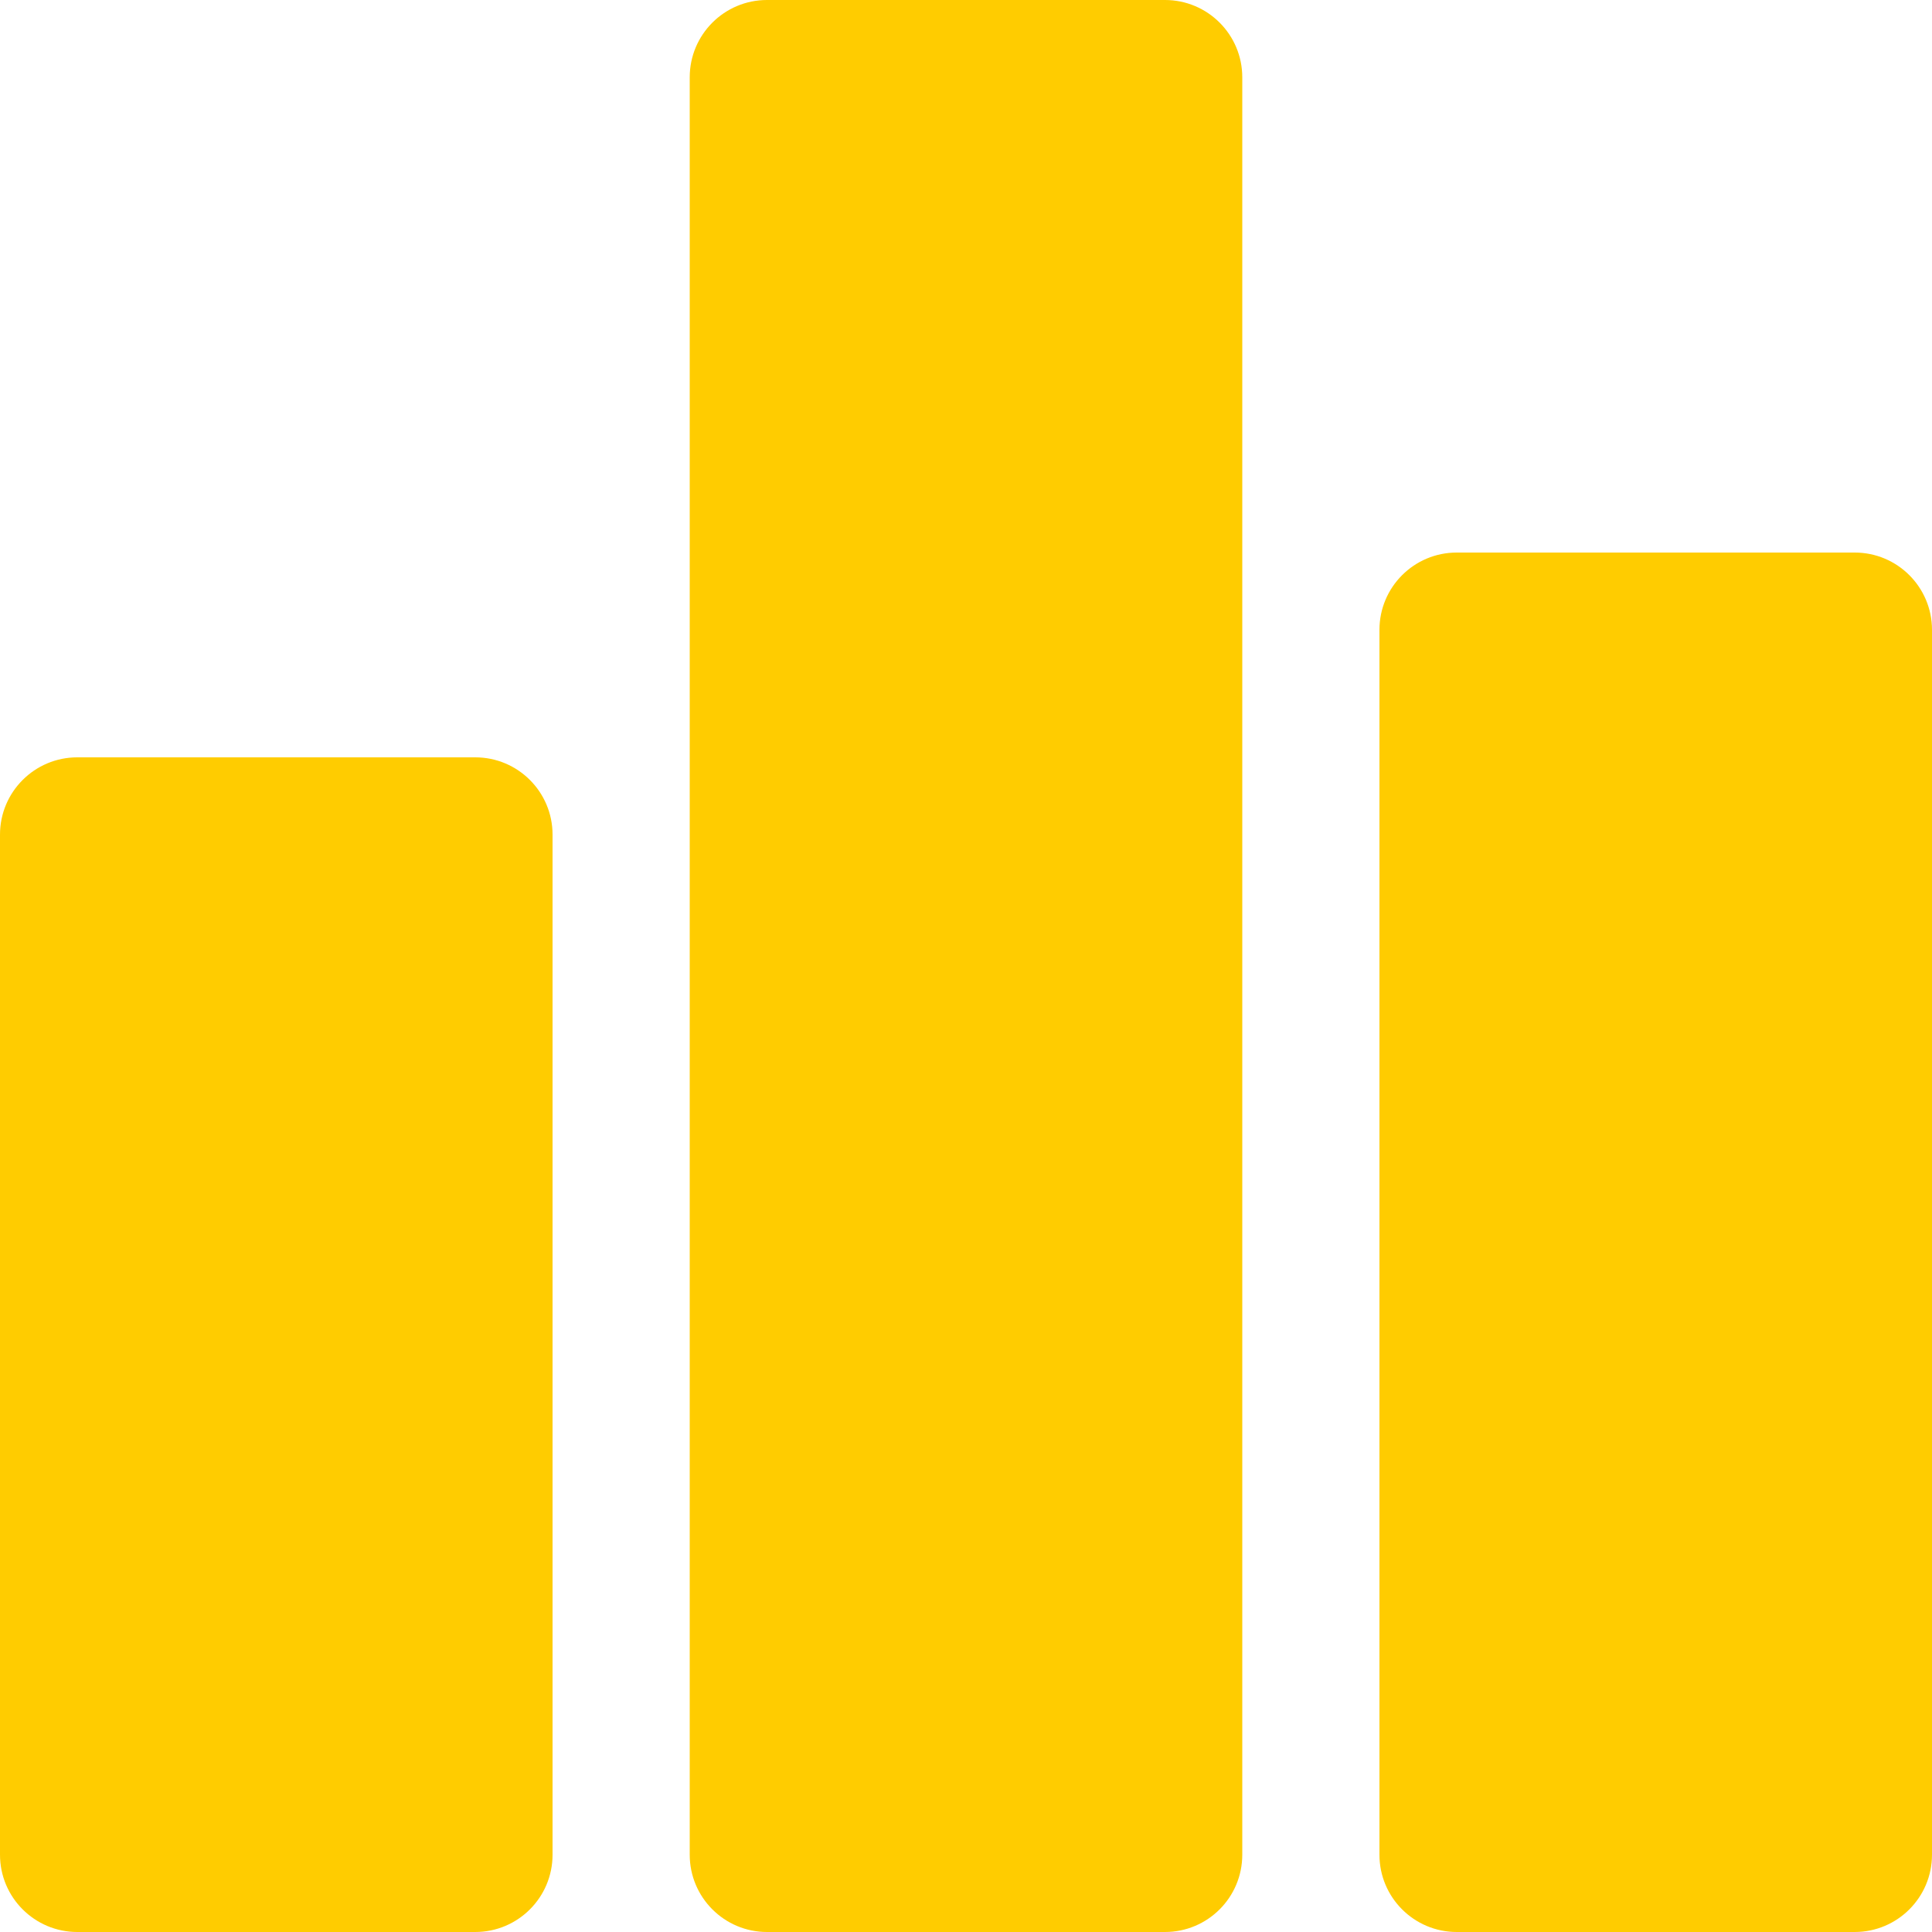
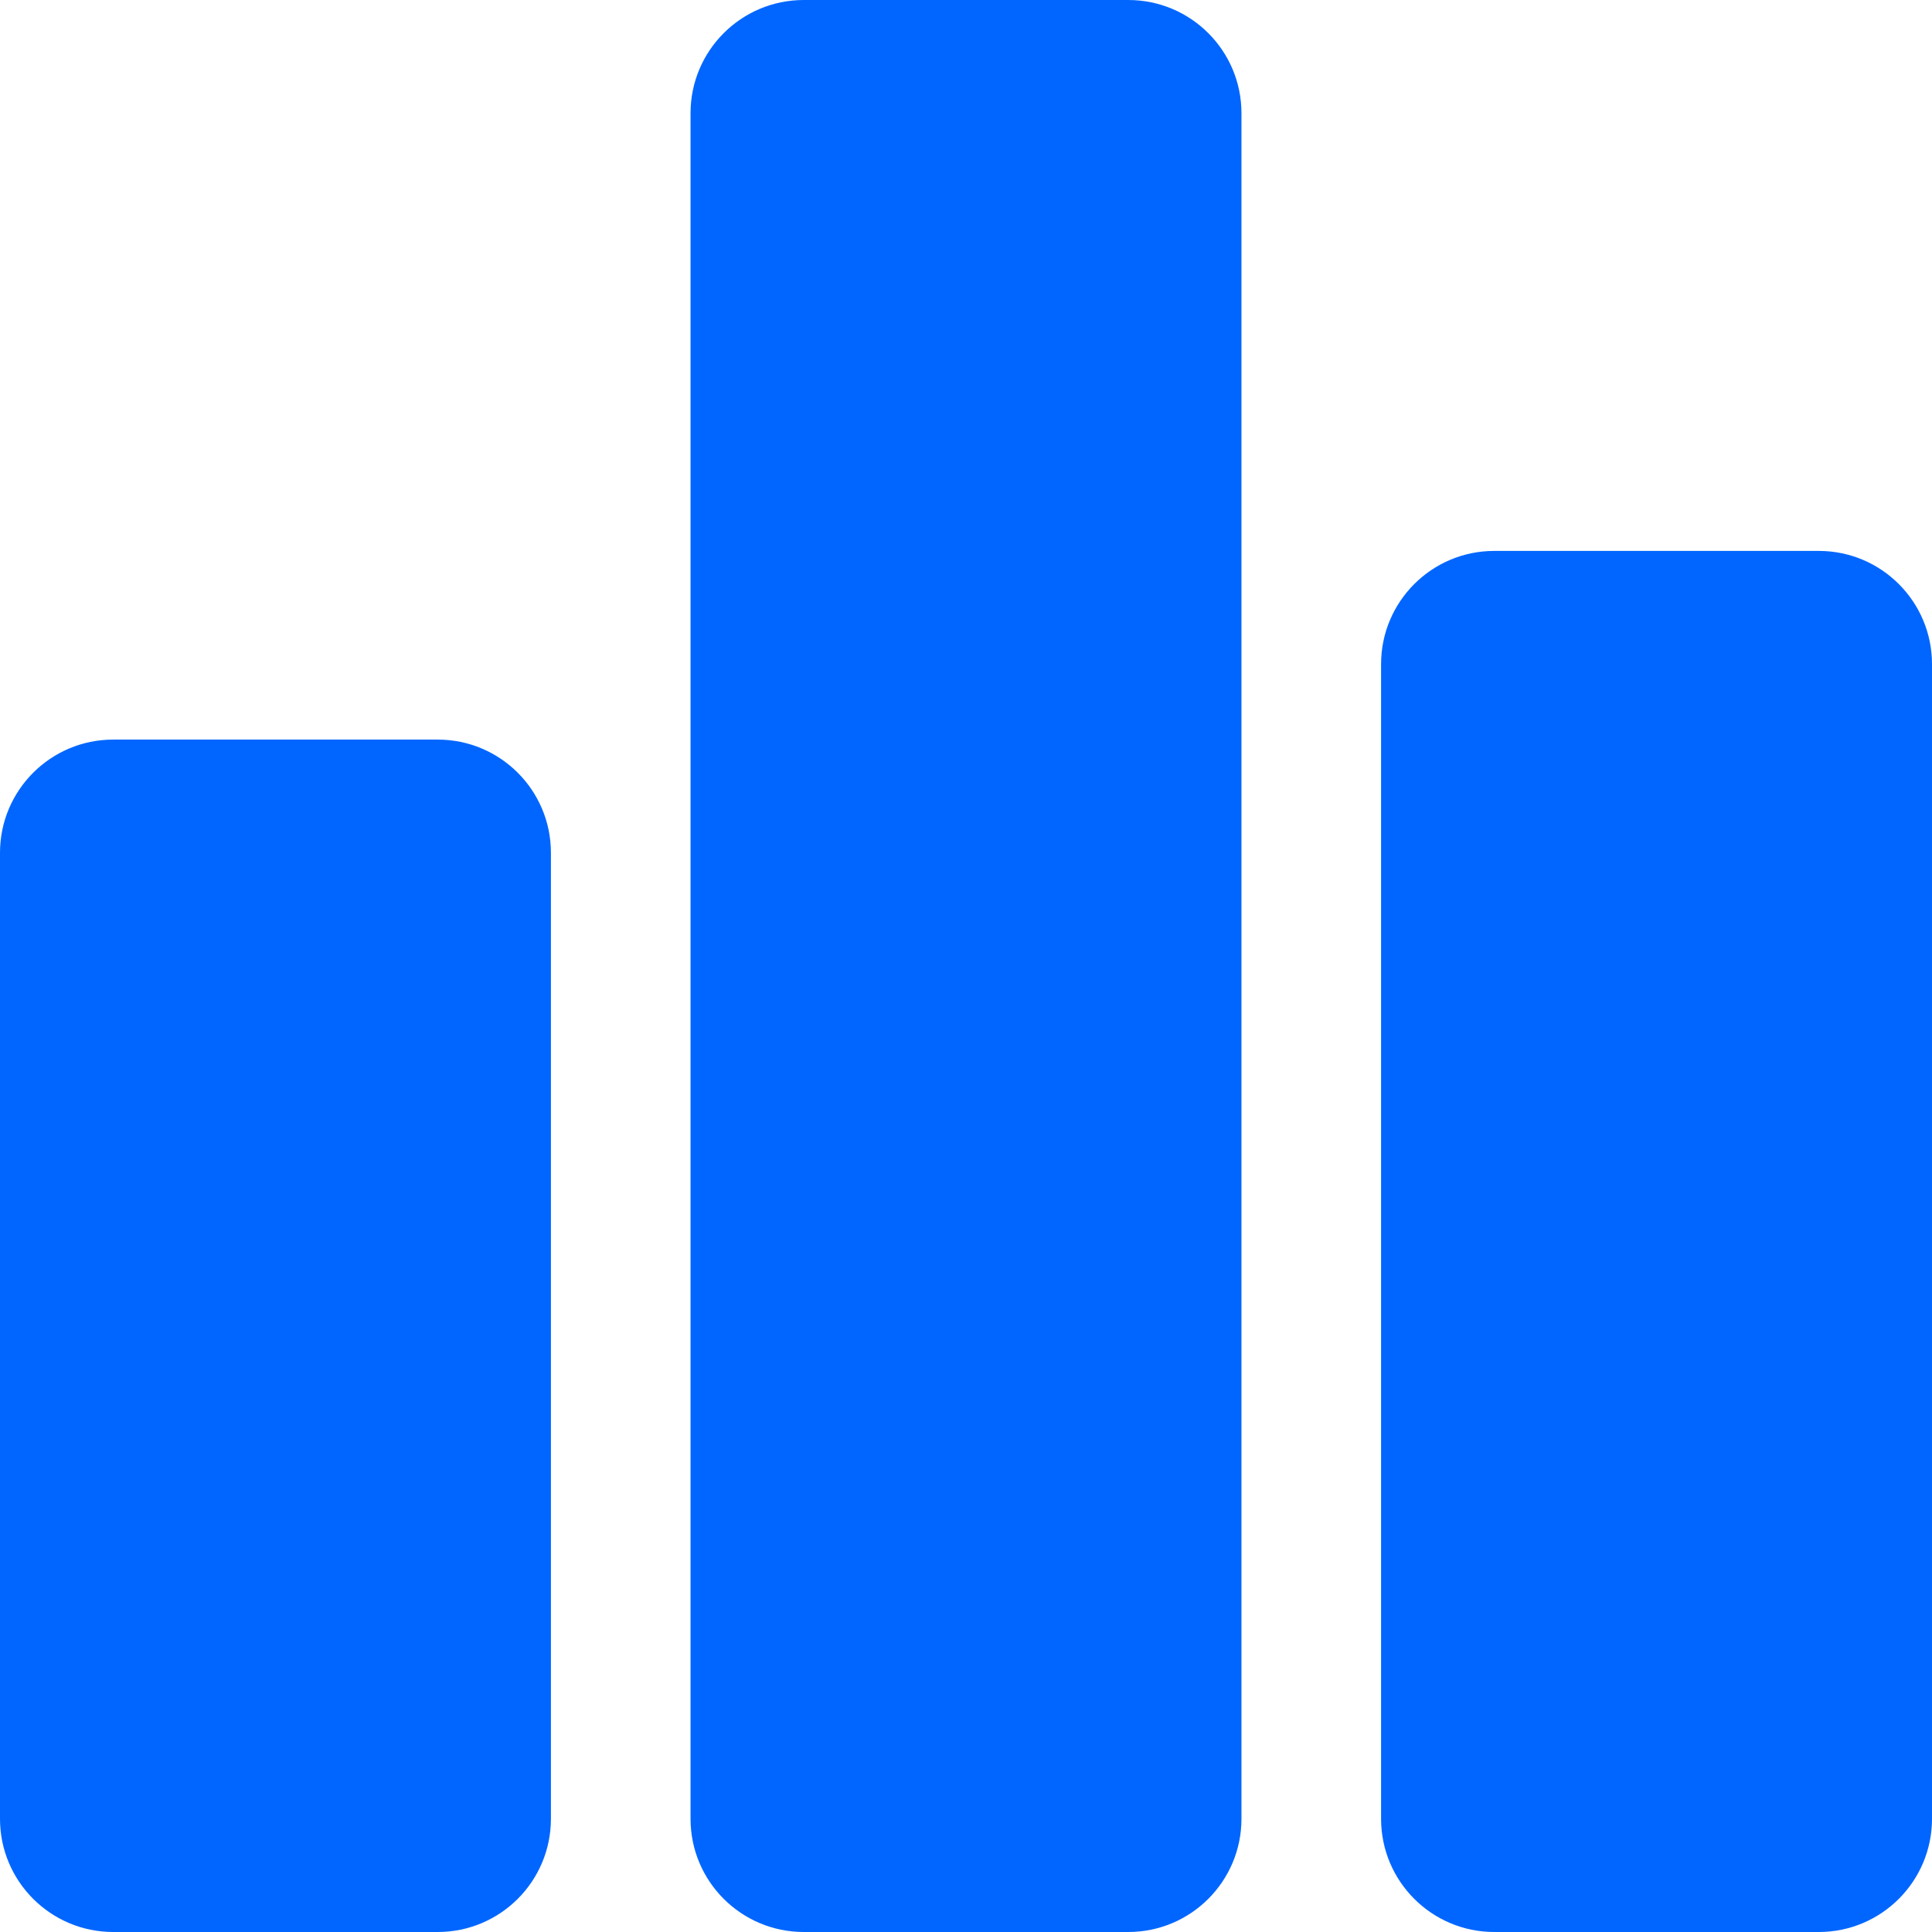
- <svg xmlns="http://www.w3.org/2000/svg" viewBox="0 0 500 500" width="100%" height="100%">
-   <rect x="0" y="196" width="143" height="304" rx="20" ry="20" fill="#FFCC00" />
-   <rect x="178.5" y="0" width="143" height="500" rx="20" ry="20" fill="#FFCC00" />
-   <rect x="357" y="143" width="143" height="357" rx="20" ry="20" fill="#FFCC00" />
+ <svg xmlns="http://www.w3.org/2000/svg" viewBox="0 0 512 512" width="100%" height="100%">
+   <rect x="0" y="196" width="146" height="316" rx="30" fill="#0066FF" />
+   <rect x="183" y="0" width="146" height="512" rx="30" fill="#0066FF" />
+   <rect x="366" y="146" width="146" height="366" rx="30" fill="#0066FF" />
</svg>
